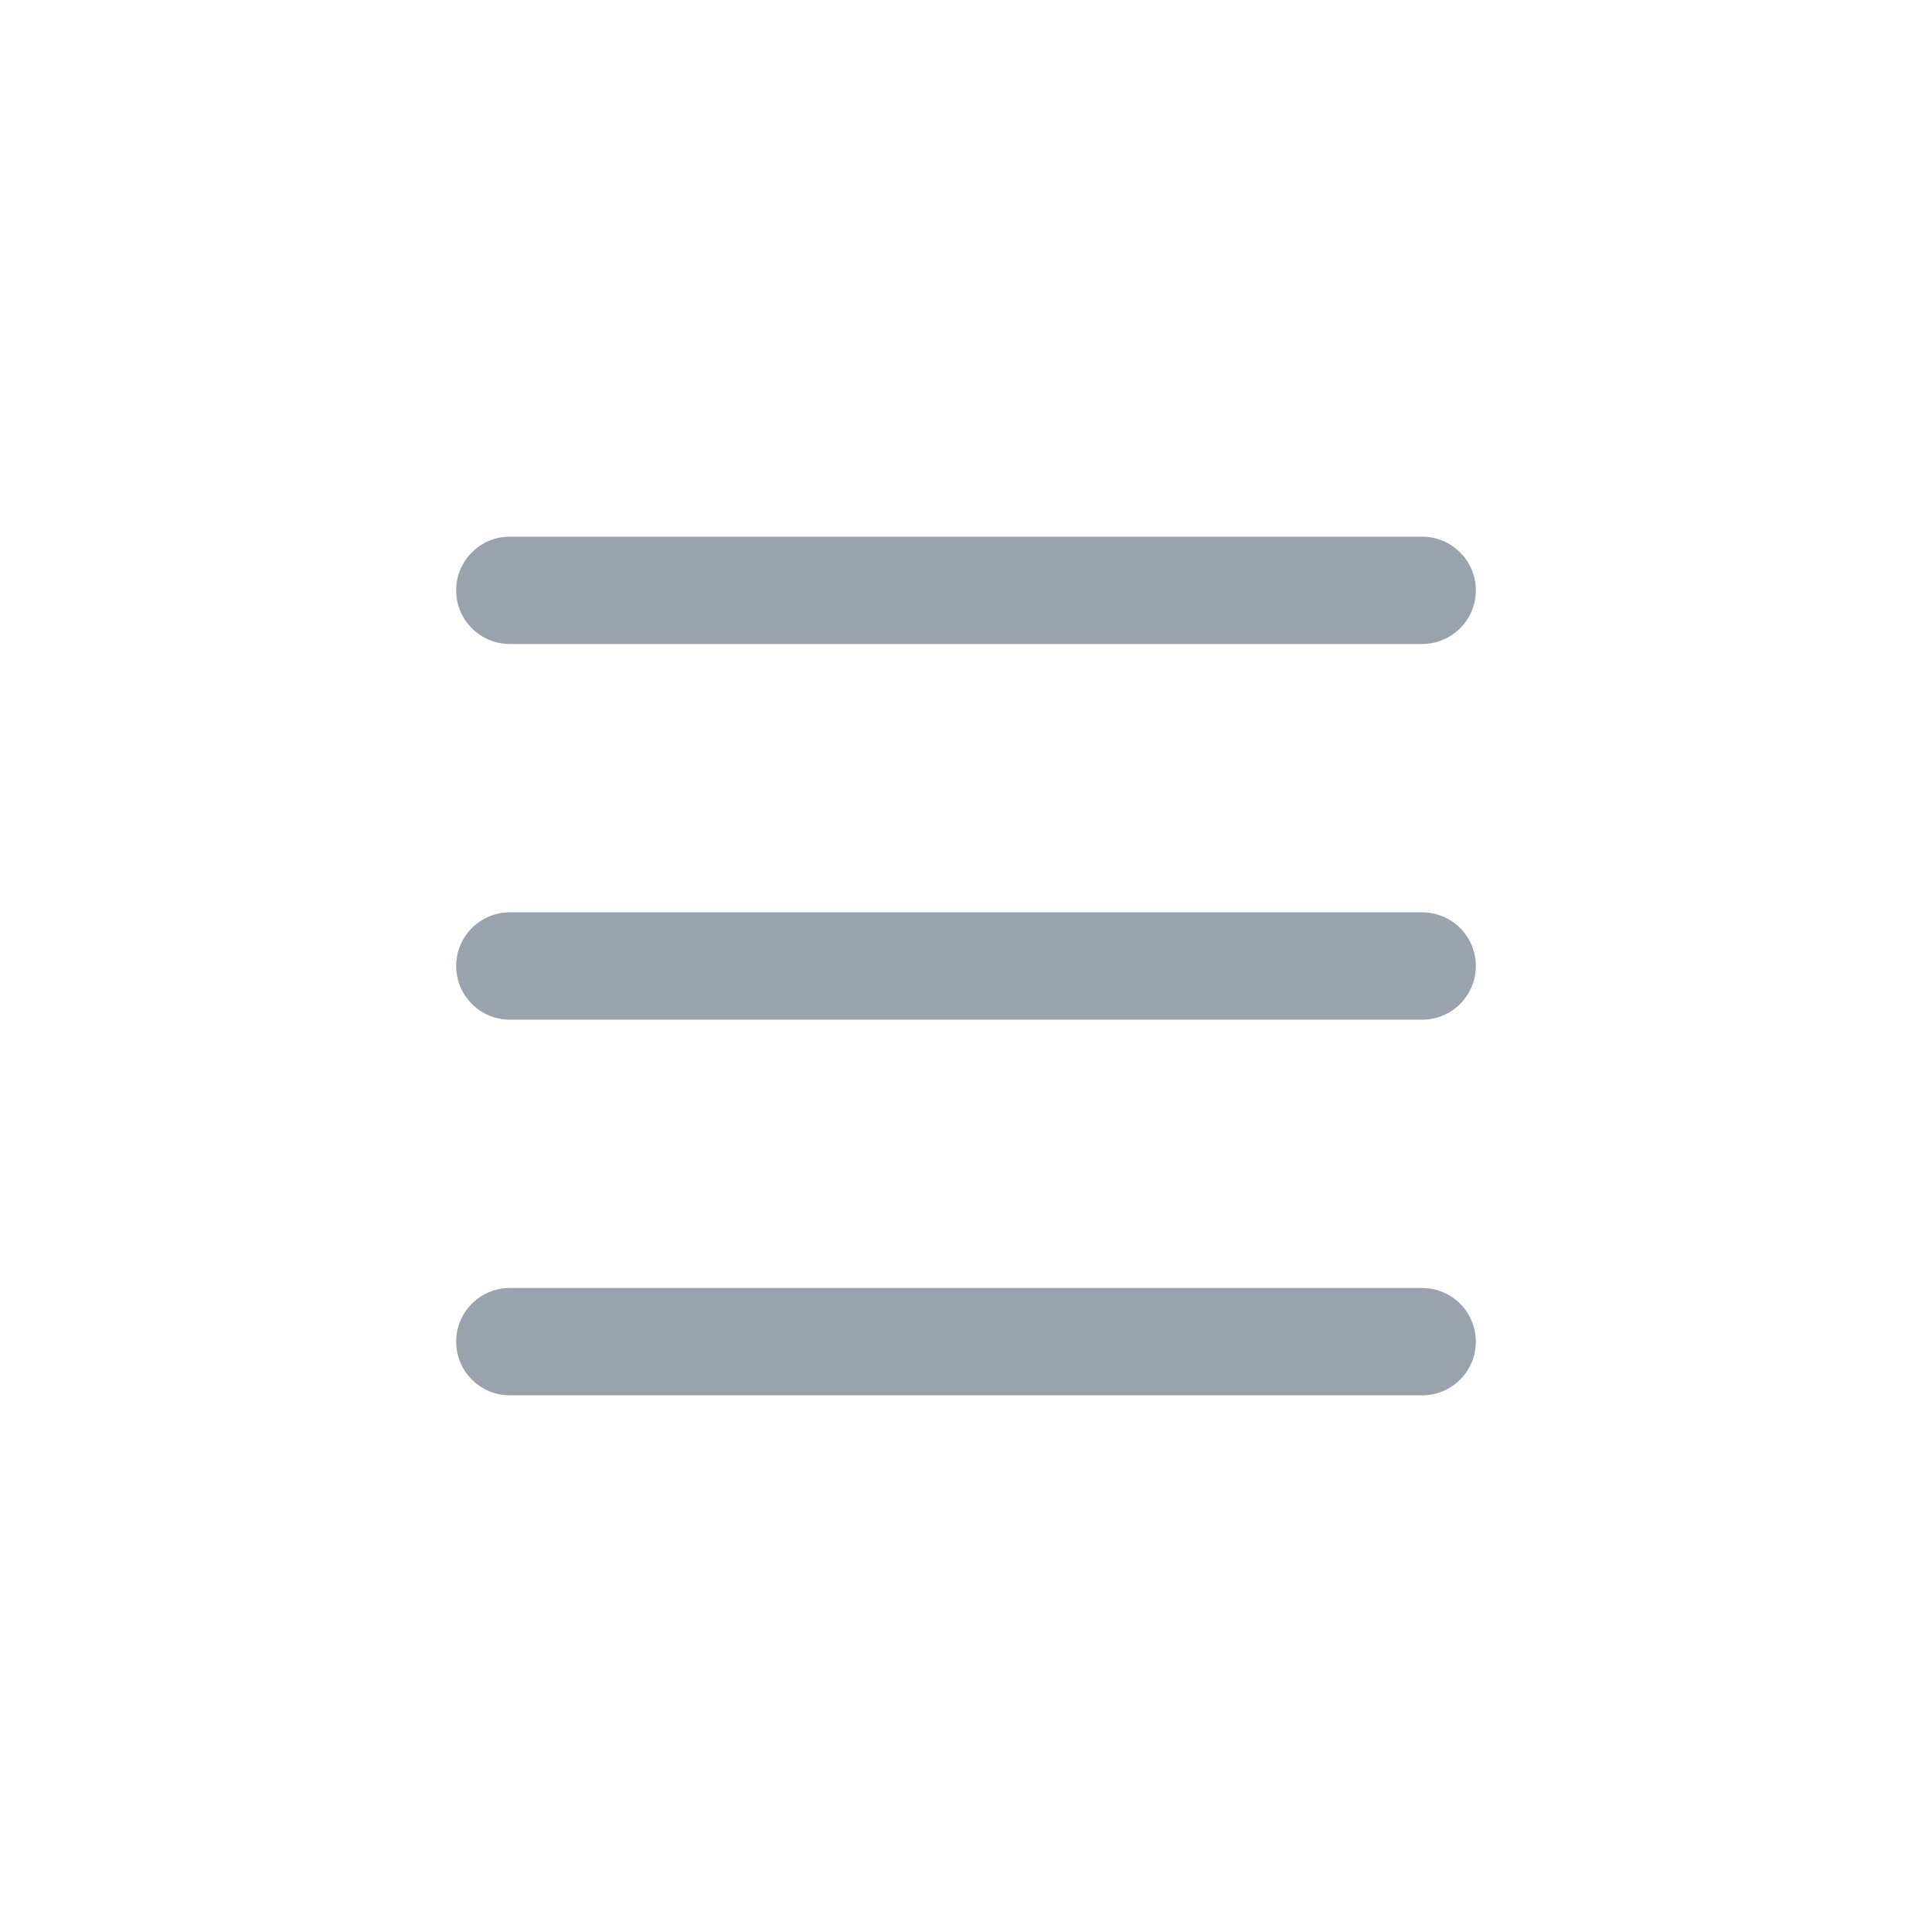
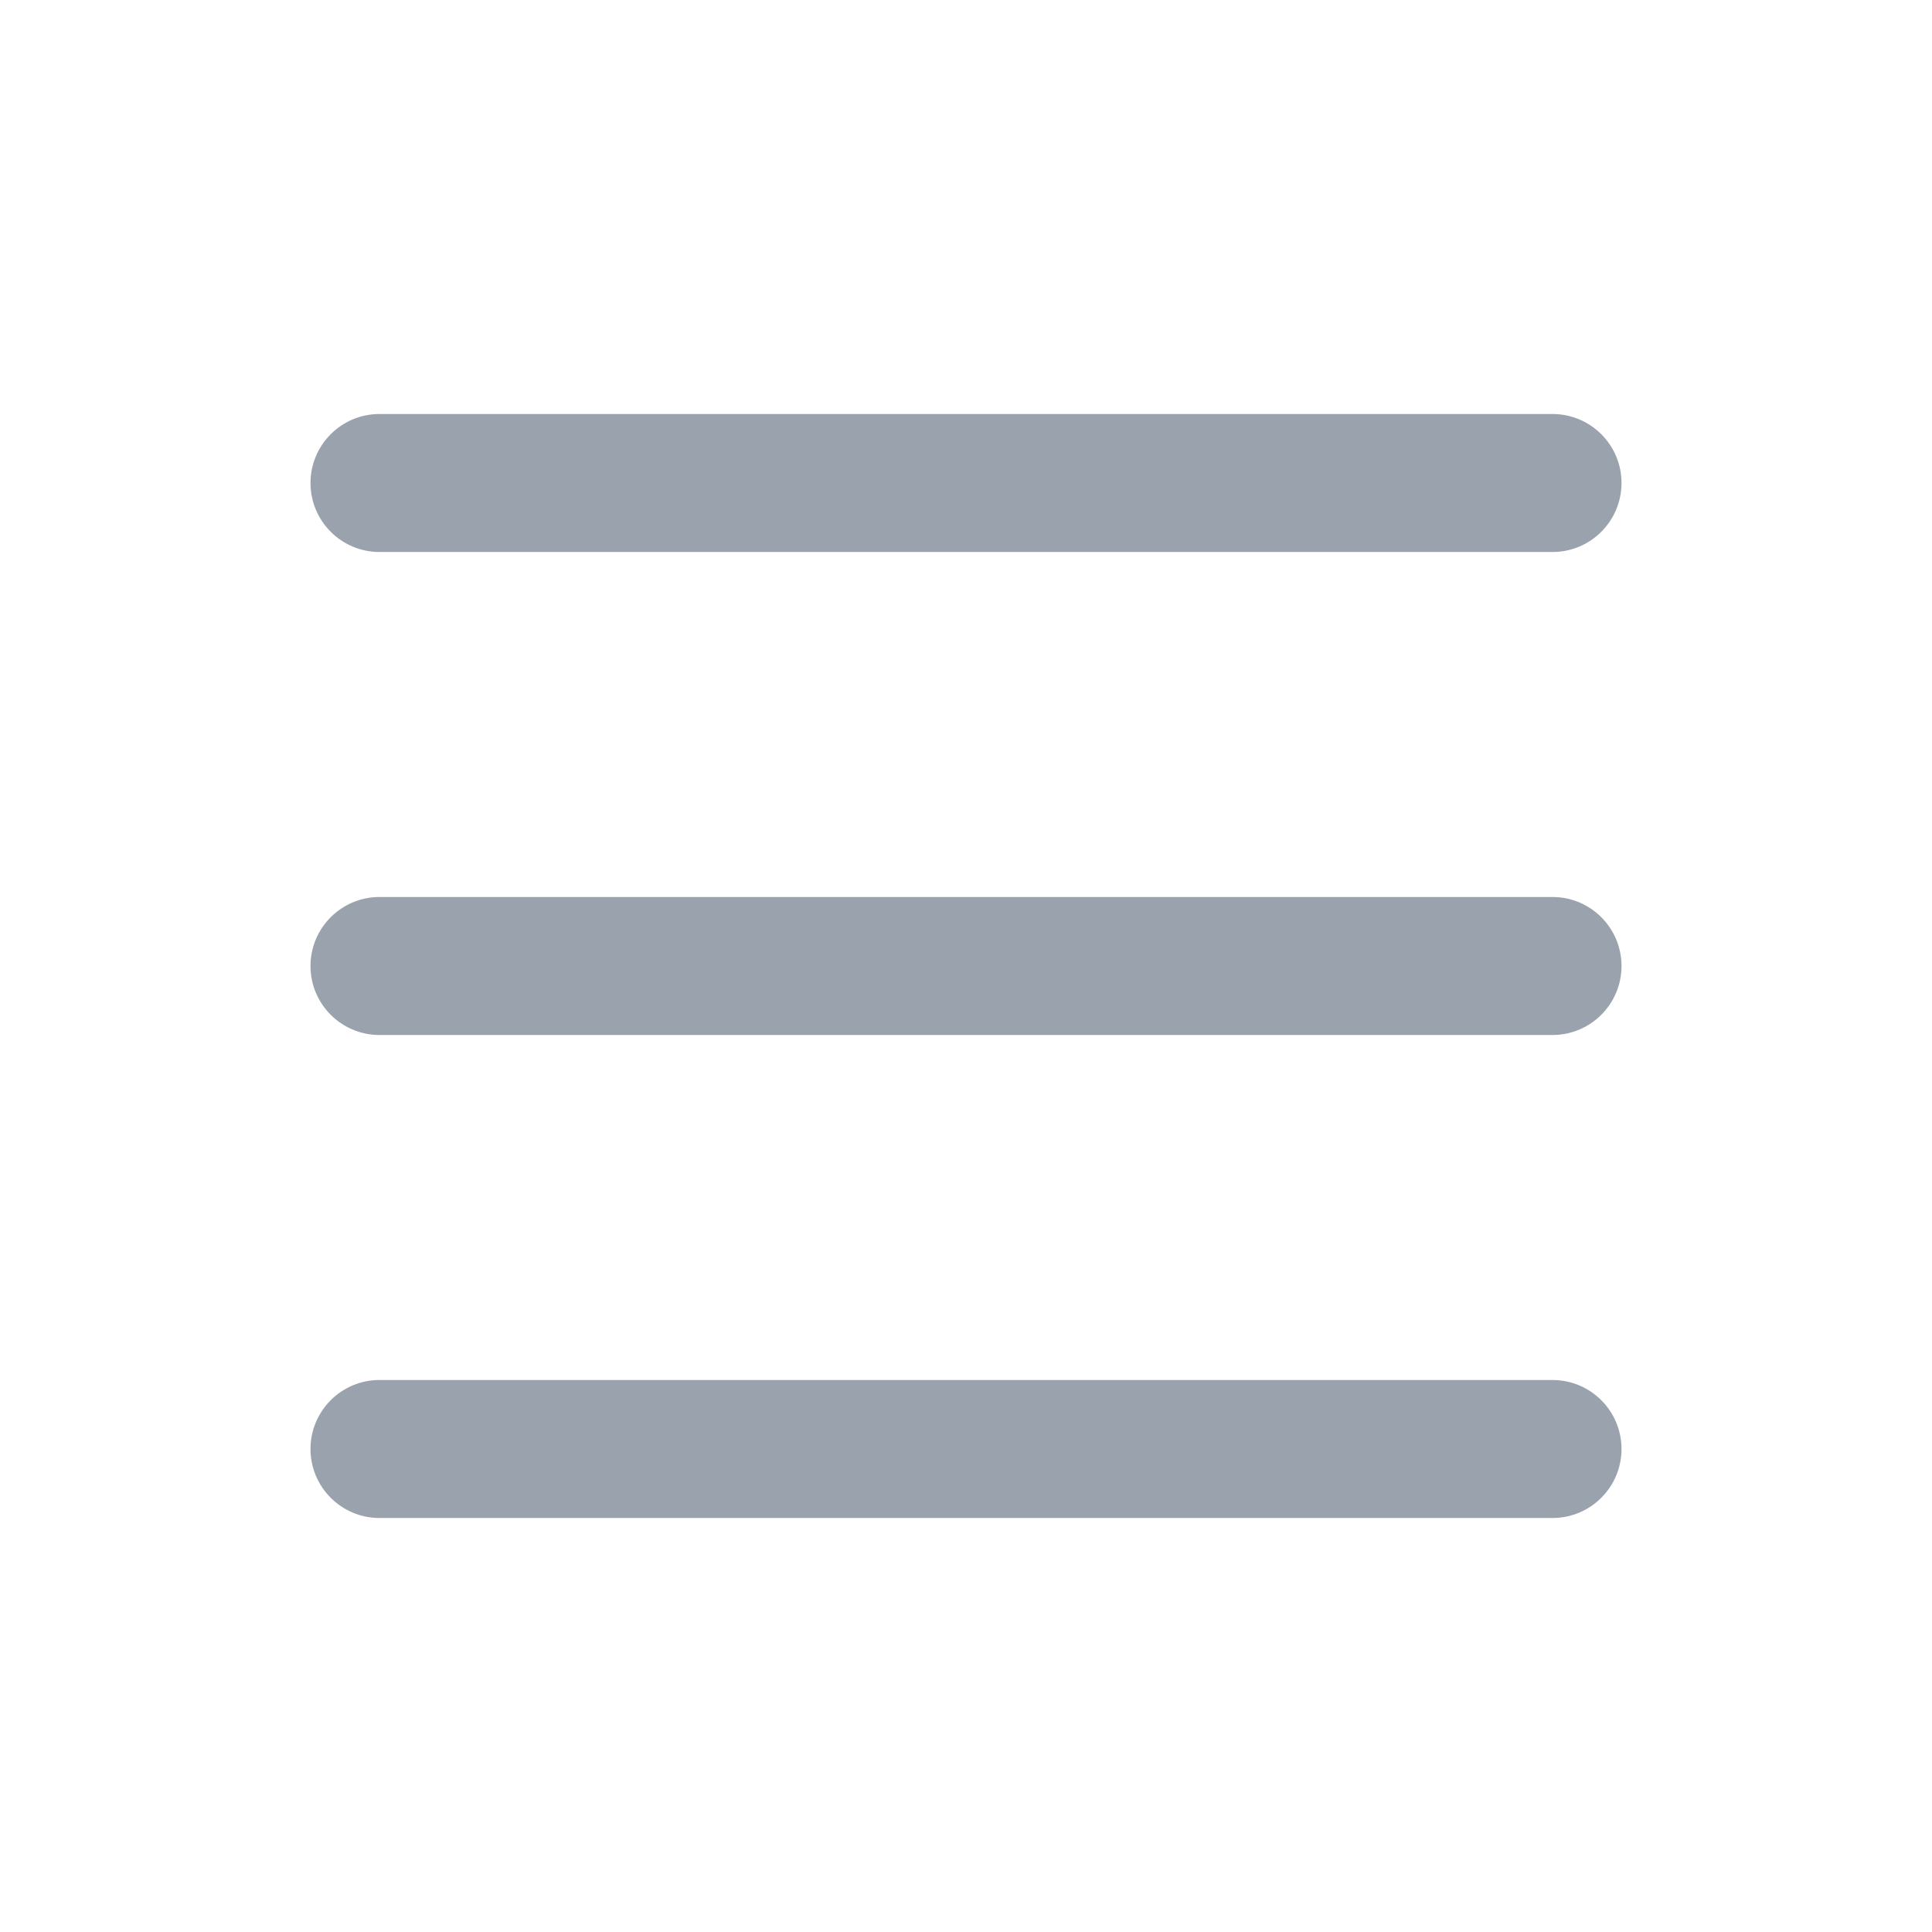
- <svg xmlns="http://www.w3.org/2000/svg" height="36" width="36" viewBox="-4 -4 36 36" id="menu_28">
-   <g fill="none" fill-rule="evenodd">
-     <path d="M0 0h28v28H0z" opacity=".04" />
-     <path d="M5.5 8a1 1 0 110-2h17a1 1 0 010 2zm0 7a1 1 0 010-2h17a1 1 0 010 2zm0 7a1 1 0 010-2h17a1 1 0 010 2z" fill="#99a2ad" fill-rule="nonzero" />
+ <svg xmlns="http://www.w3.org/2000/svg" width="28px" height="28px" viewBox="0 0 28 28" version="1.1">
+   <g id="Page-1" stroke="none" stroke-width="1" fill="none" fill-rule="evenodd">
+     <g id="menu_outline_28">
+       <rect x="0" y="0" width="28" height="28" />
+       <path d="M22.5,20 C23.052,20 23.5,20.448 23.5,21 C23.5,21.552 23.052,22 22.5,22 L22.5,22 L5.5,22 C4.948,22 4.5,21.552 4.5,21 C4.5,20.448 4.948,20 5.5,20 L5.5,20 Z M22.5,13 C23.052,13 23.5,13.448 23.5,14 C23.5,14.552 23.052,15 22.5,15 L22.5,15 L5.5,15 C4.948,15 4.5,14.552 4.5,14 C4.5,13.448 4.948,13 5.5,13 L5.5,13 Z M22.5,6 C23.052,6 23.5,6.448 23.5,7 C23.5,7.552 23.052,8 22.5,8 L22.5,8 L5.5,8 C4.948,8 4.5,7.552 4.5,7 C4.5,6.448 4.948,6 5.5,6 L5.5,6 Z" id="↳-Icon-Color" fill="#99a2ad" fill-rule="nonzero" />
+     </g>
  </g>
</svg>
